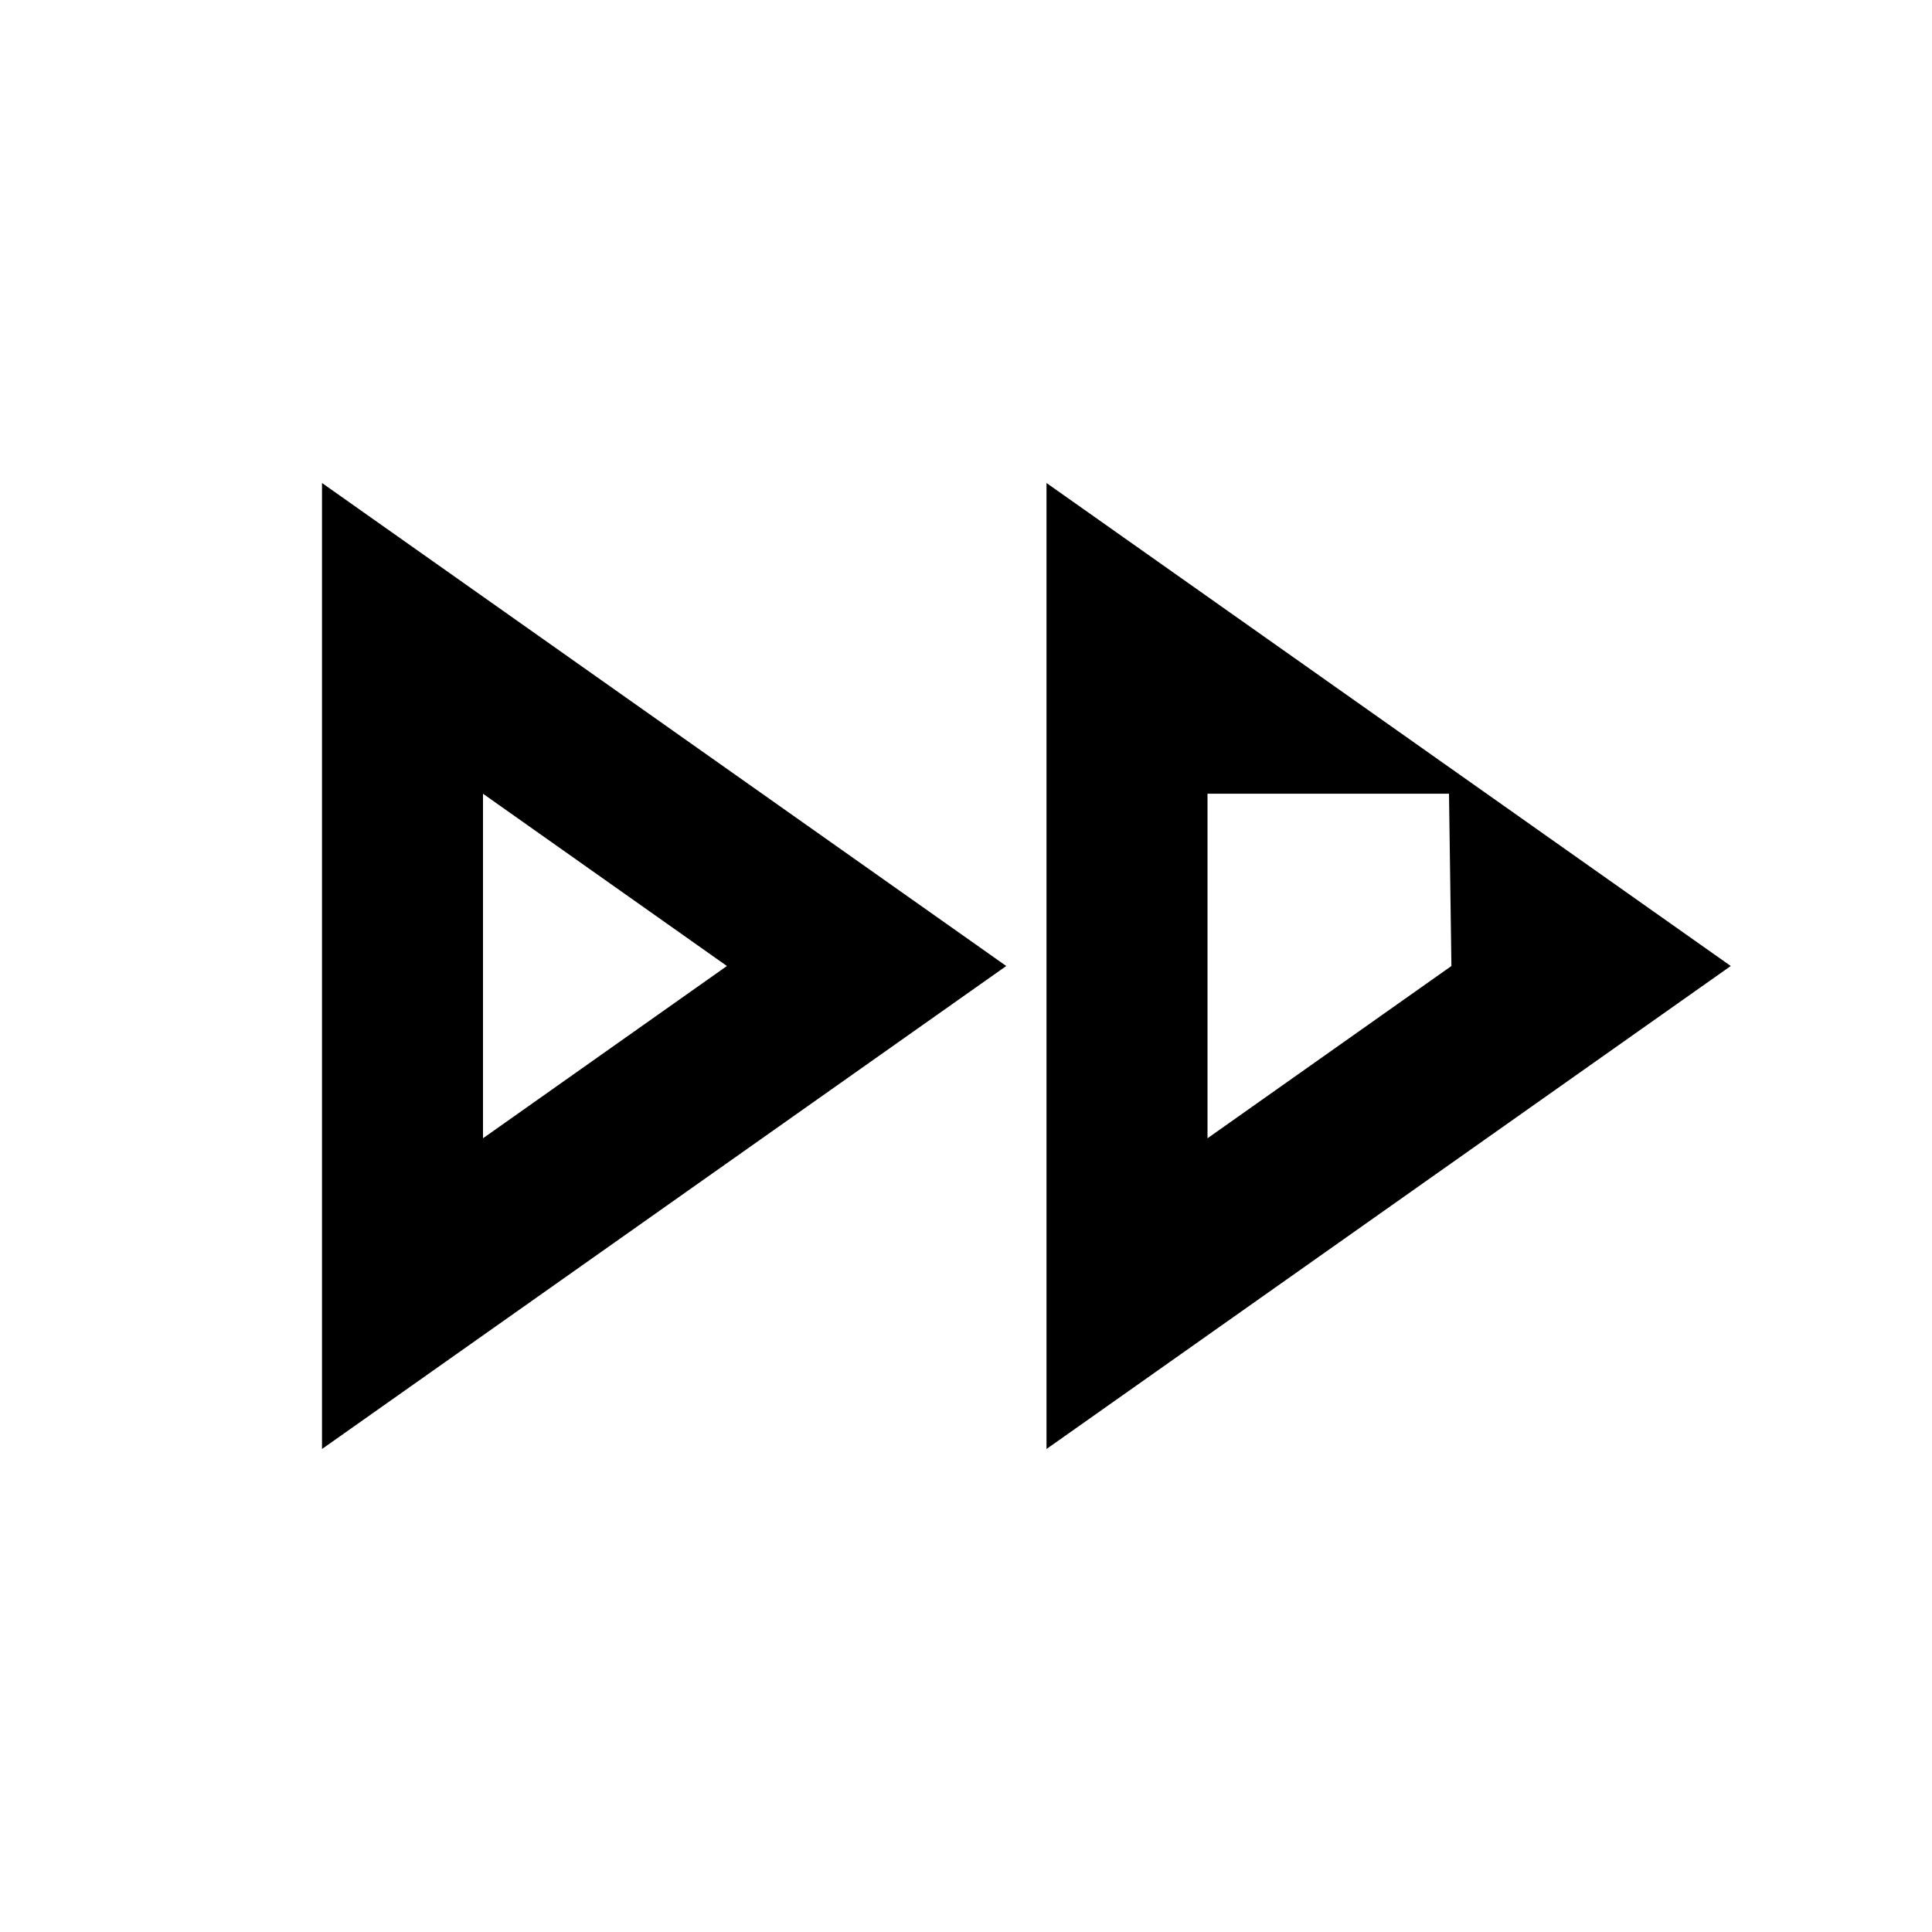
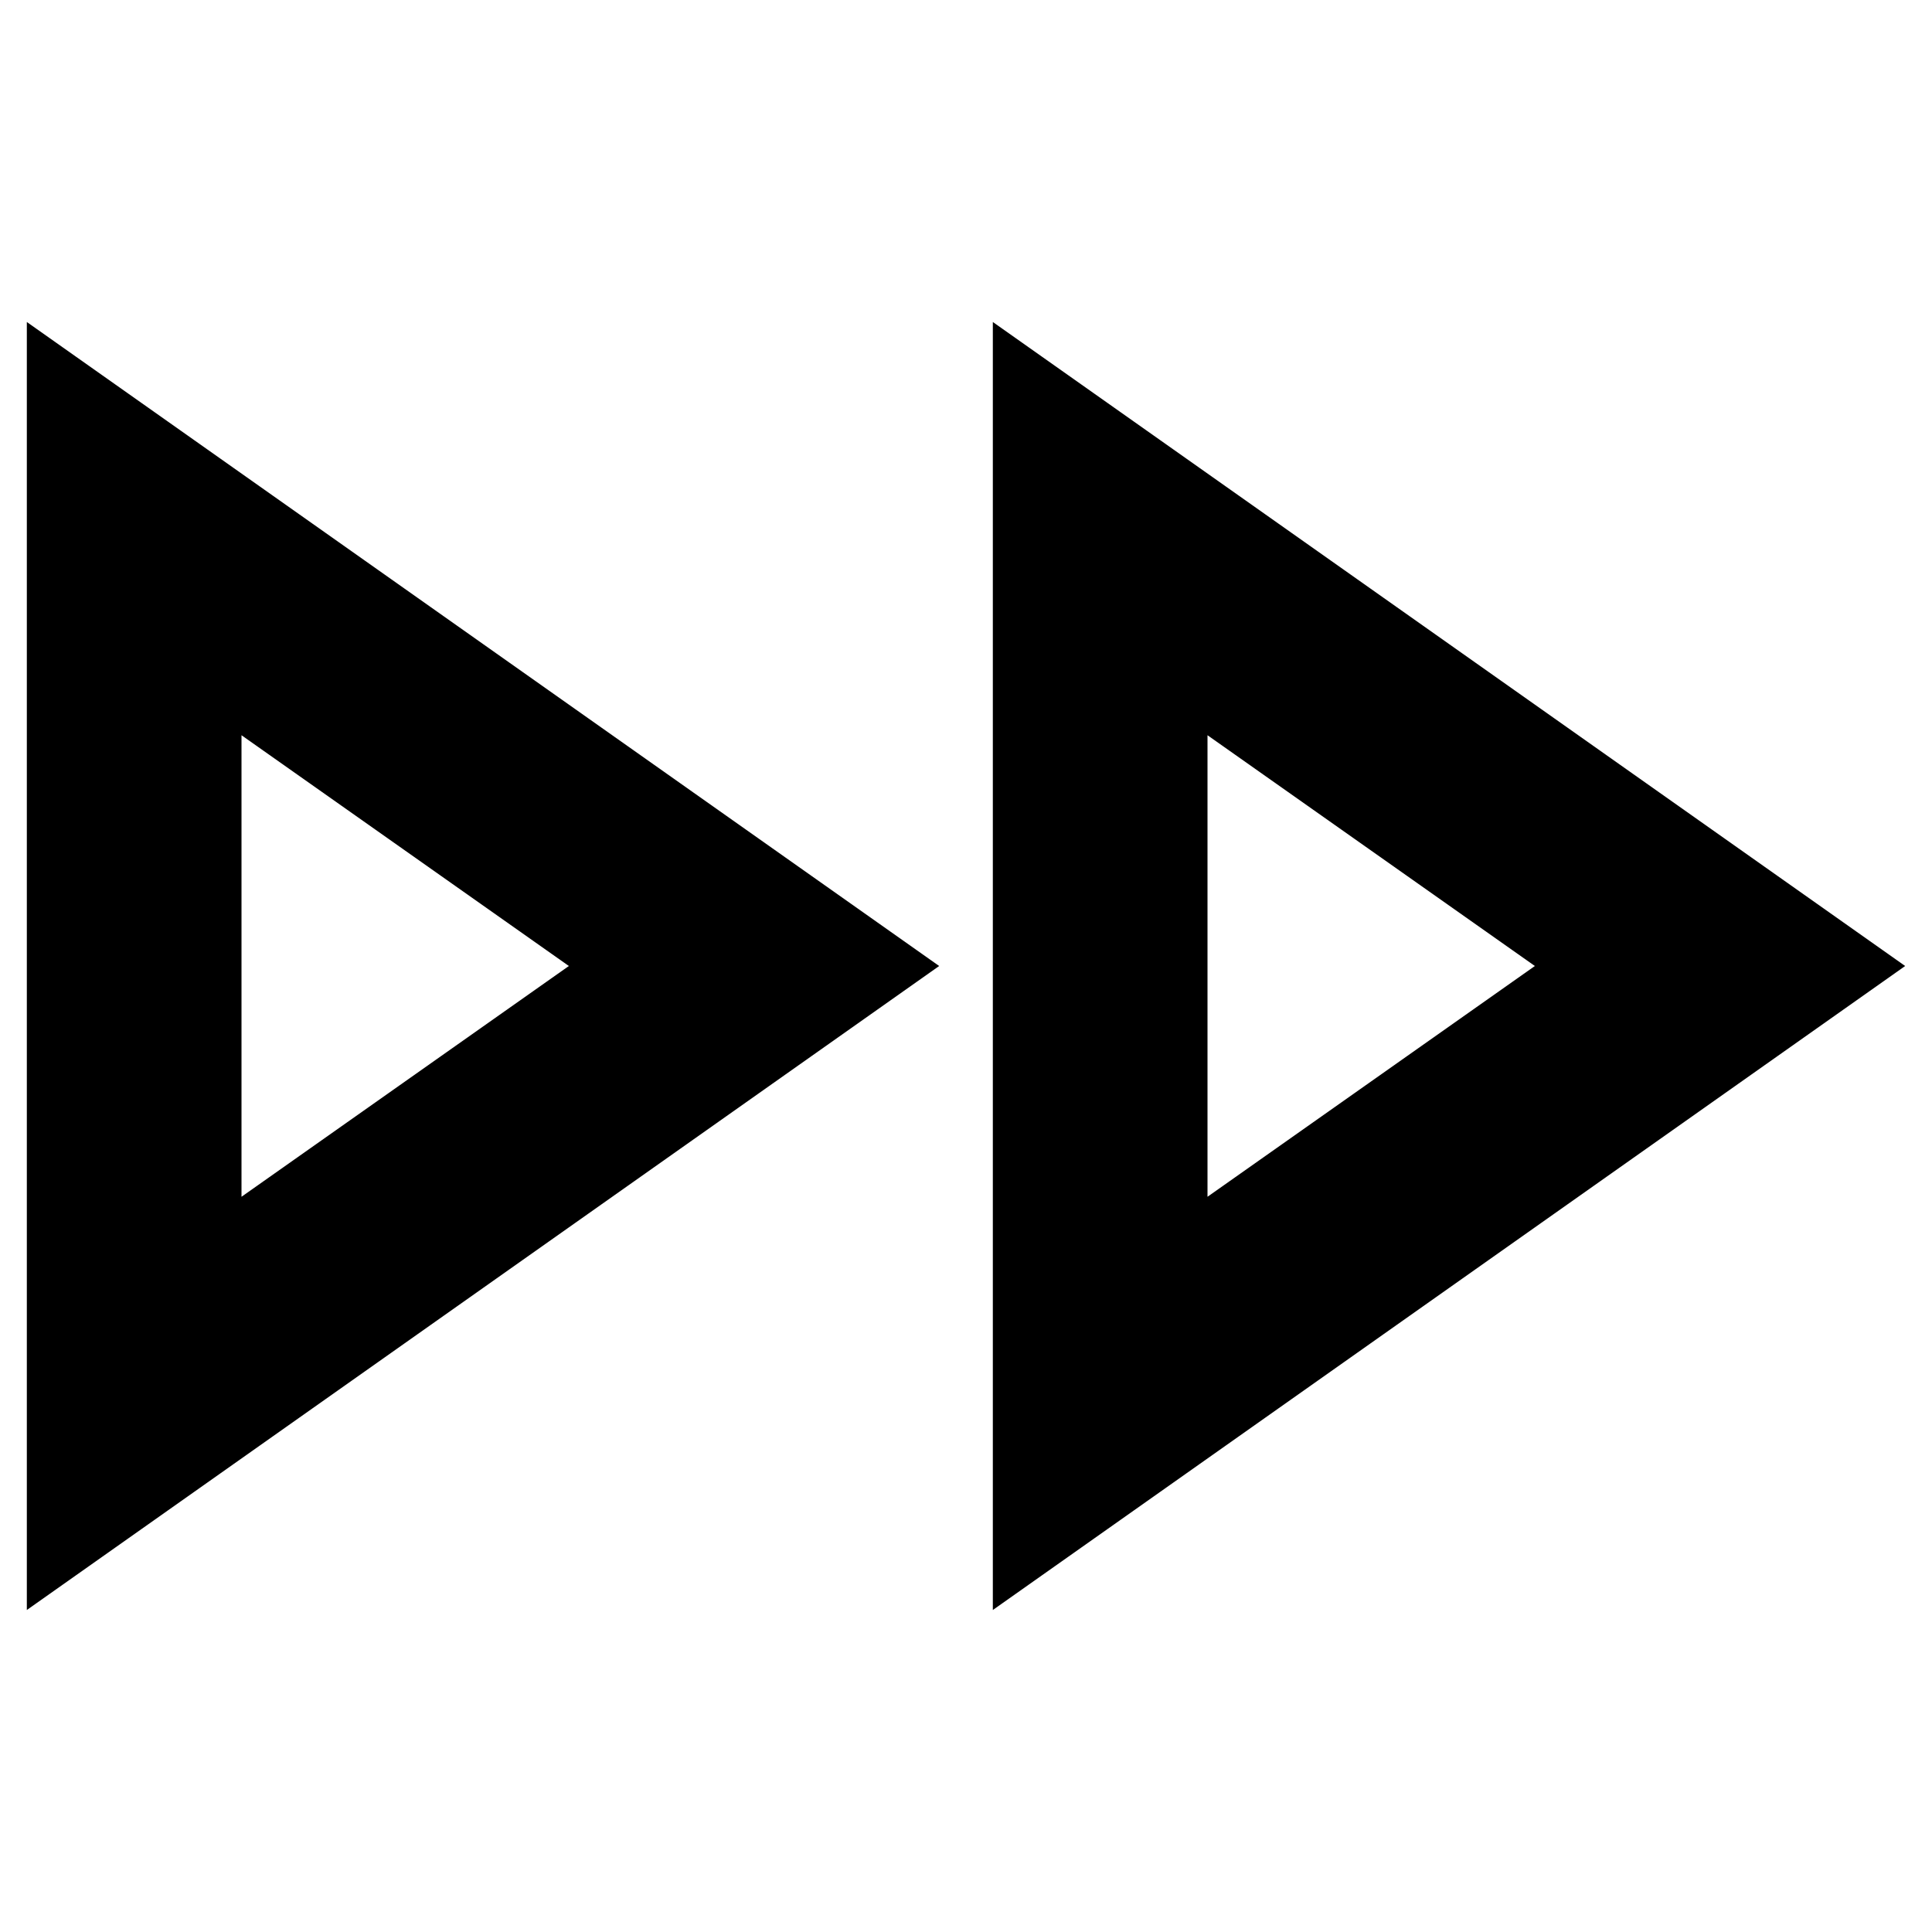
- <svg xmlns="http://www.w3.org/2000/svg" width="24" height="24" viewBox="0 0 24 24">
-   <path fill="none" d="M0 0h24v24H0zm0 0h24v24H0zm0 0h24v24H0zm15" />
-   <path d="M18 9.86L18.03 12 15 14.14V9.86m-9 0L9.03 12 6 14.14V9.86M13 6v12l8.5-6L13 6zM4 6v12l8.5-6L4 6z" />
+ <svg xmlns="http://www.w3.org/2000/svg" version="1.1" id="Layer_1" x="0px" y="0px" viewBox="0 0 36 36" style="enable-background:new 0 0 36 36;" xml:space="preserve">
+   <path d="M4.5,22.3v-8.6l6.1,4.3L4.5,22.3 M22.5,22.3v-8.6l6.1,4.3L22.5,22.3 M0.5,30l17-12L0.5,6V30z M18.5,30l17-12l-17-12V30z" />
</svg>
